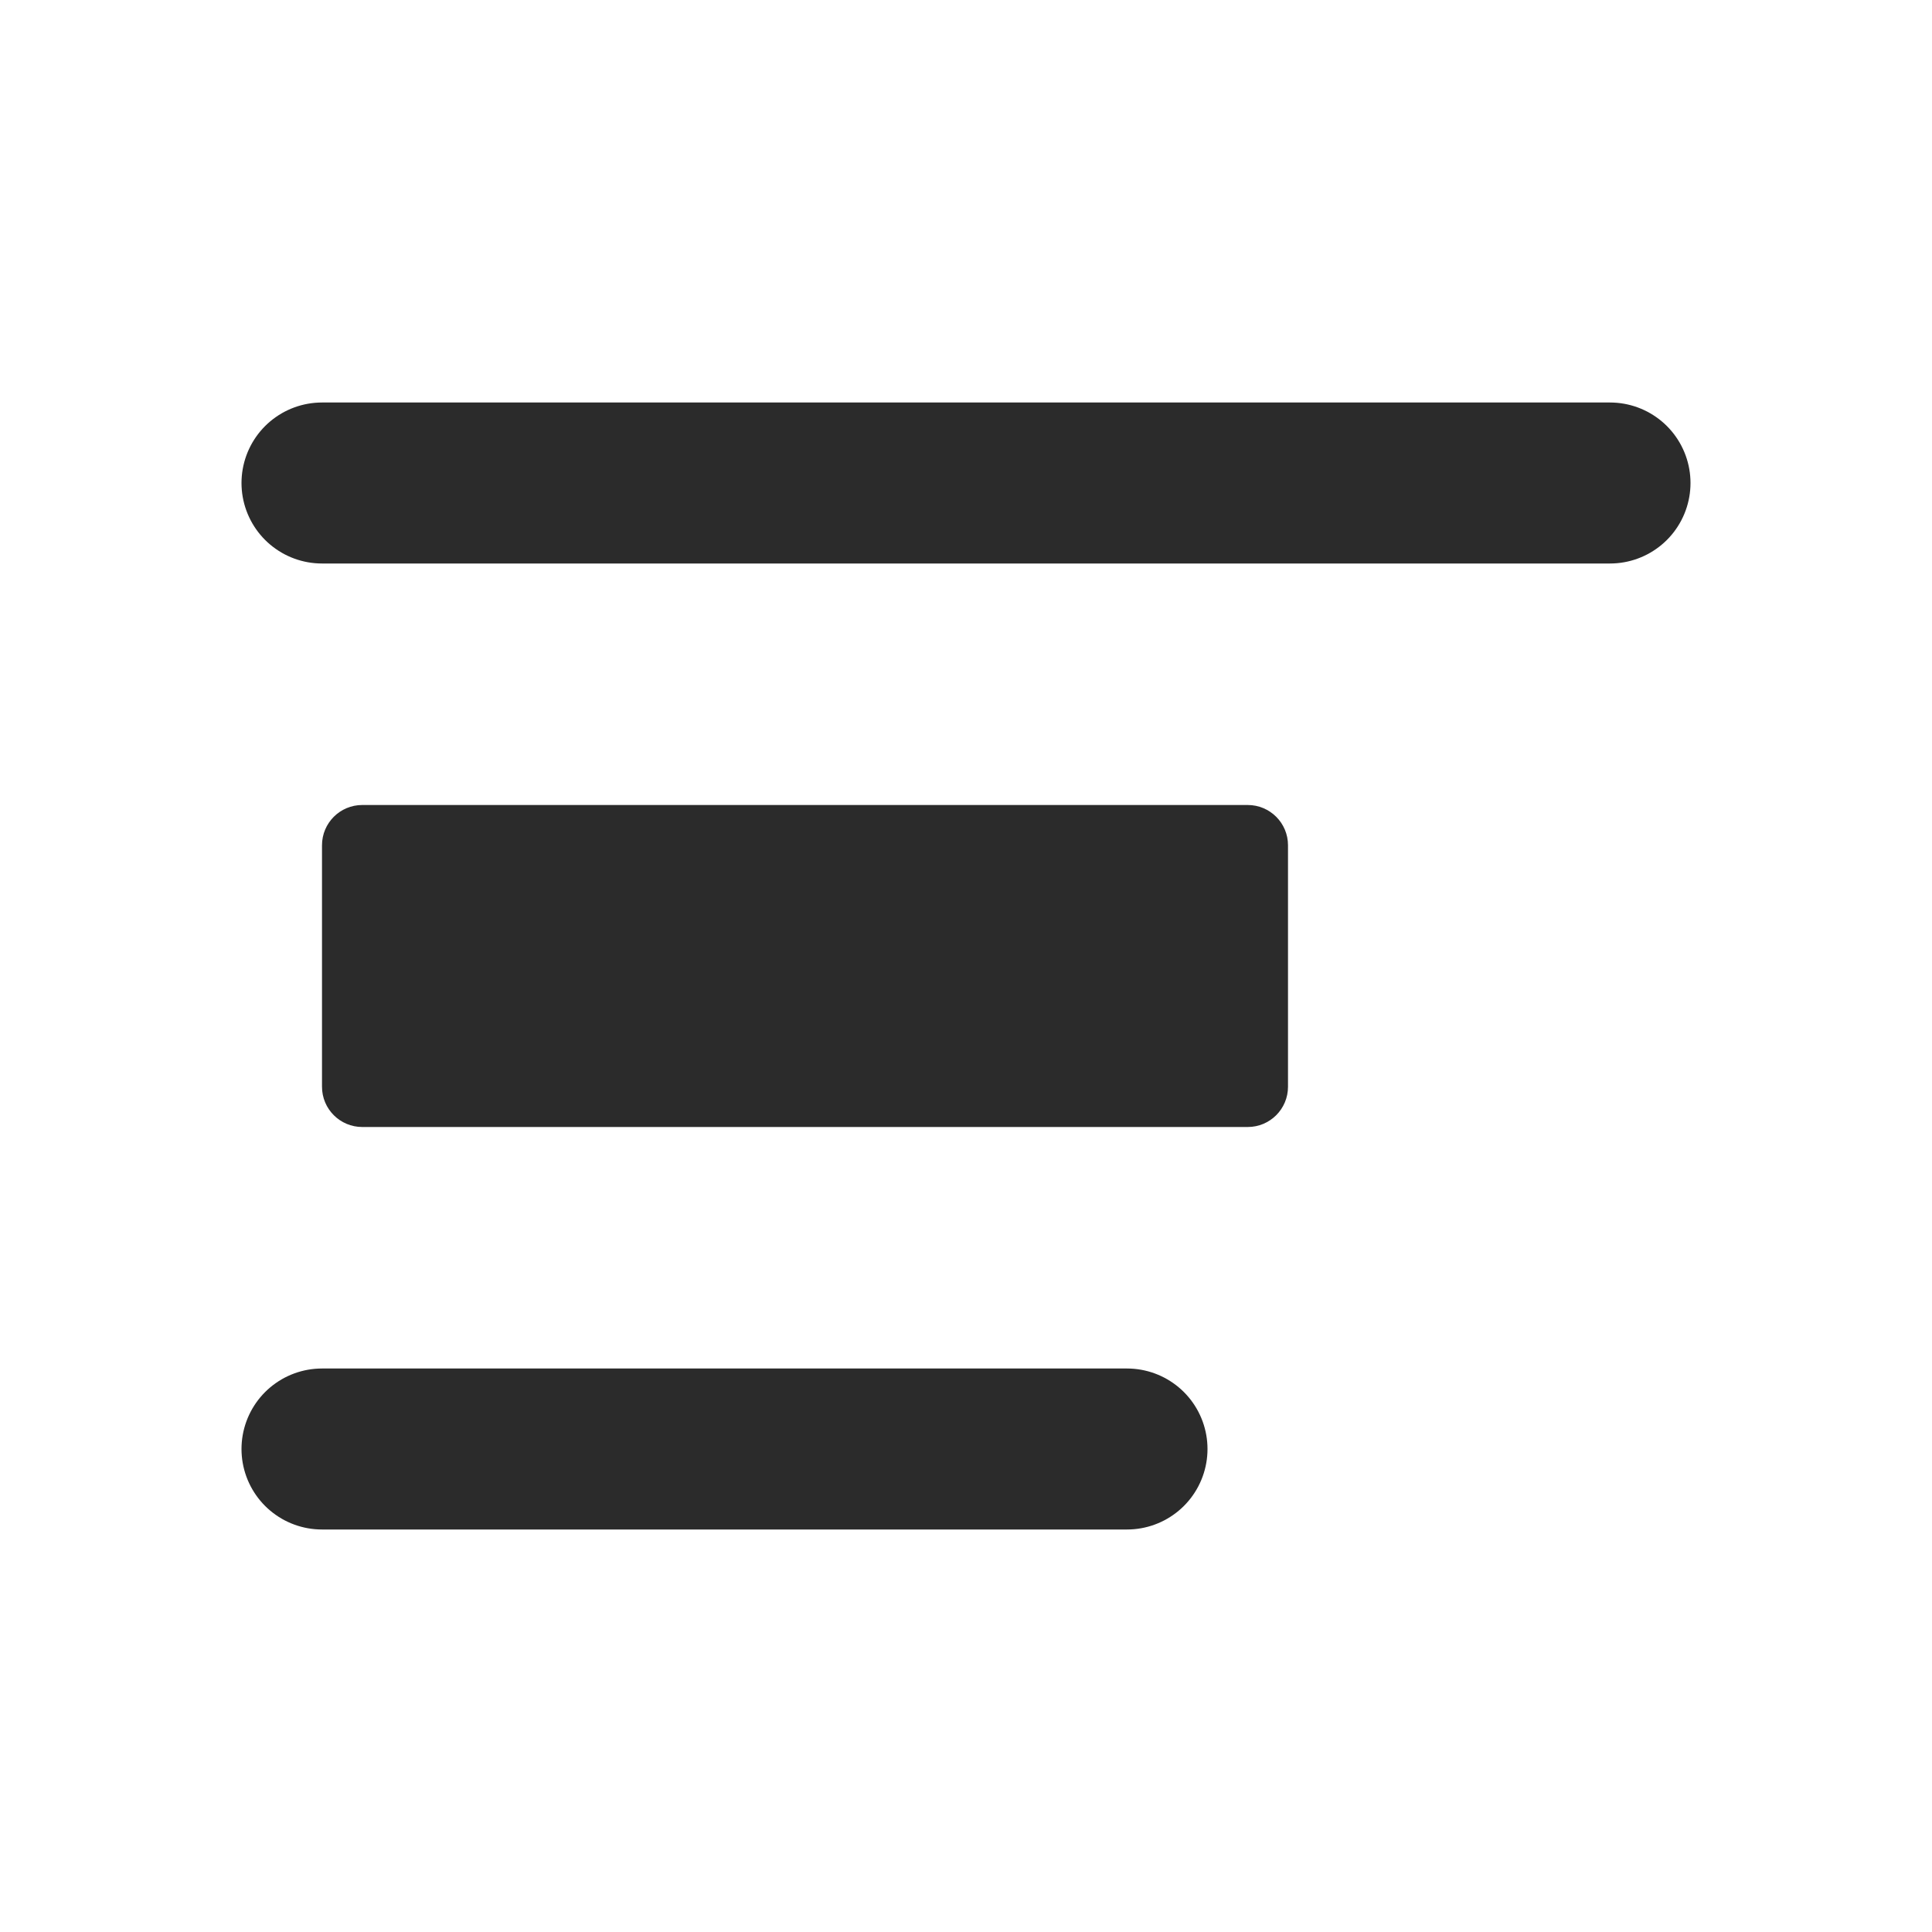
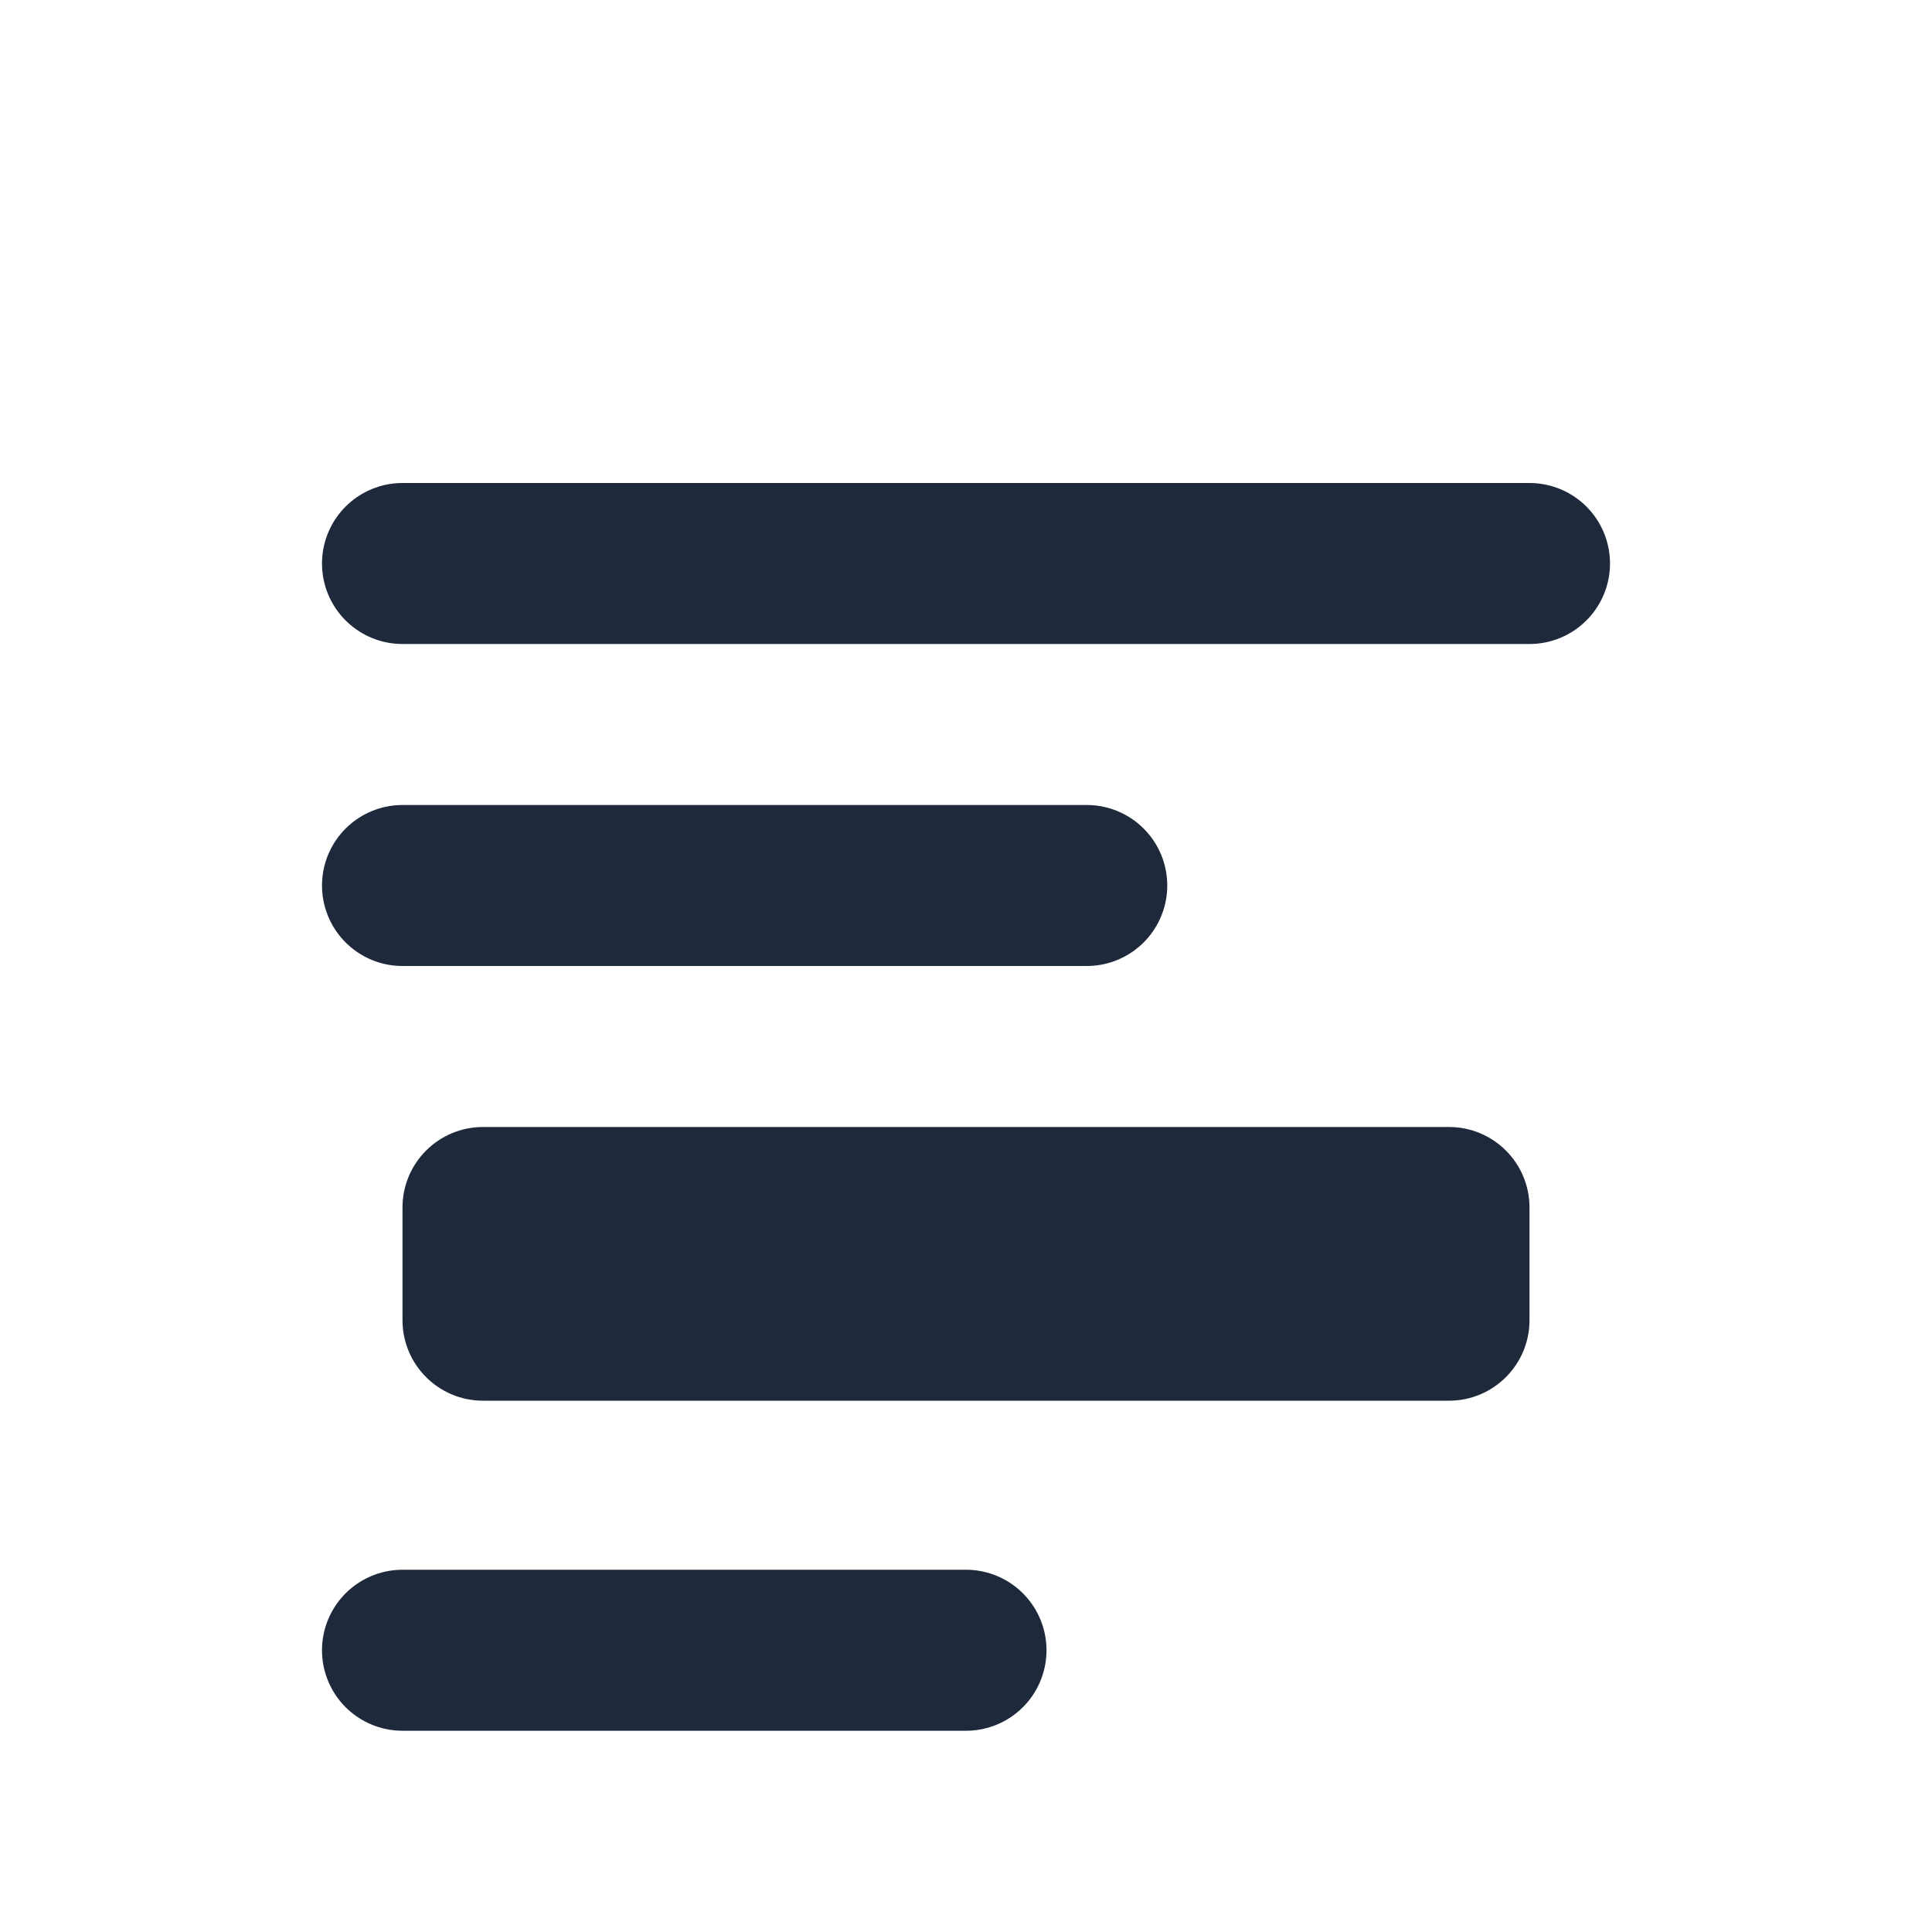
- <svg xmlns="http://www.w3.org/2000/svg" viewBox="0 0 24 24" fill="none" stroke="#2b2b2b" stroke-width="2" stroke-linecap="round" stroke-linejoin="round">
-   <path d="M4 6h16" />
-   <rect x="4" y="10" width="12" height="4" rx="0.5" fill="#2b2b2b" stroke="none" />
-   <path d="M4 18h10" />
+ <svg xmlns="http://www.w3.org/2000/svg" width="24" height="24" viewBox="0 0 24 24" fill="none" stroke="#1E293B" stroke-width="2" stroke-linecap="round" stroke-linejoin="round">
+   <path d="M5 7h14M5 11h8.5" />
+   <rect x="5" y="14" width="14" height="3.4" rx="1" fill="#1E293B" stroke="none" />
+   <path d="M5 20.5h7" />
</svg>
